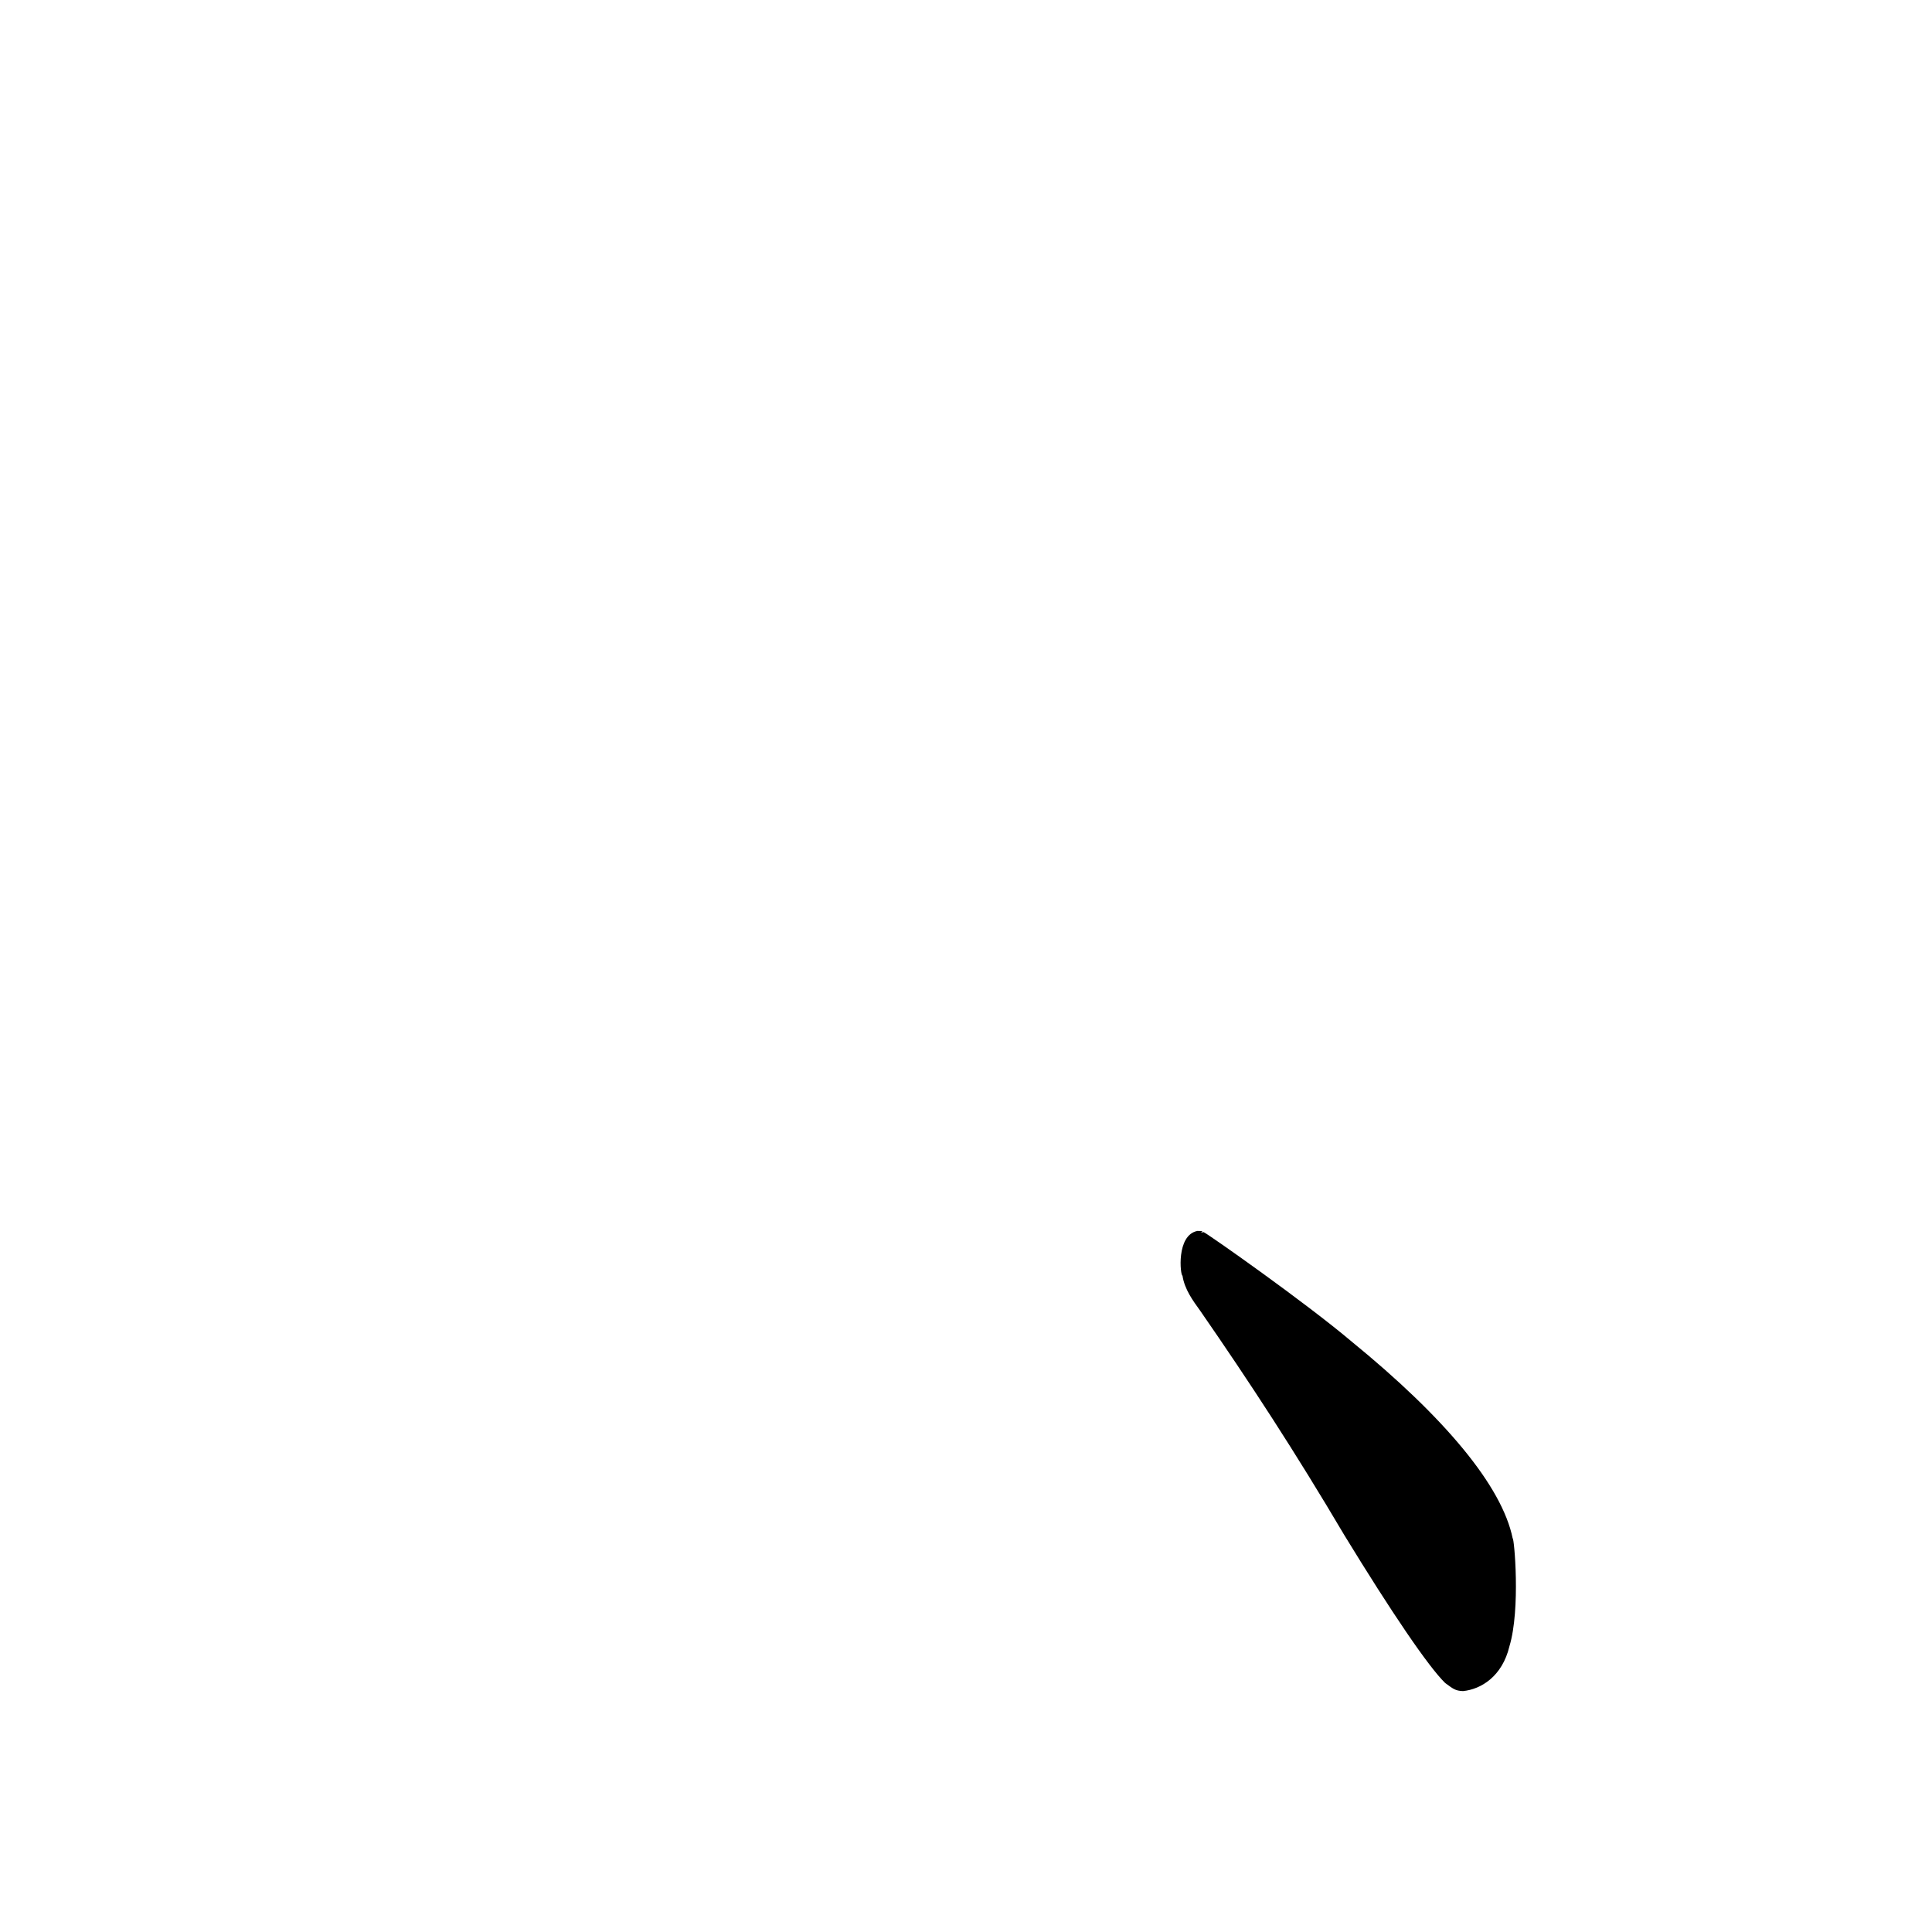
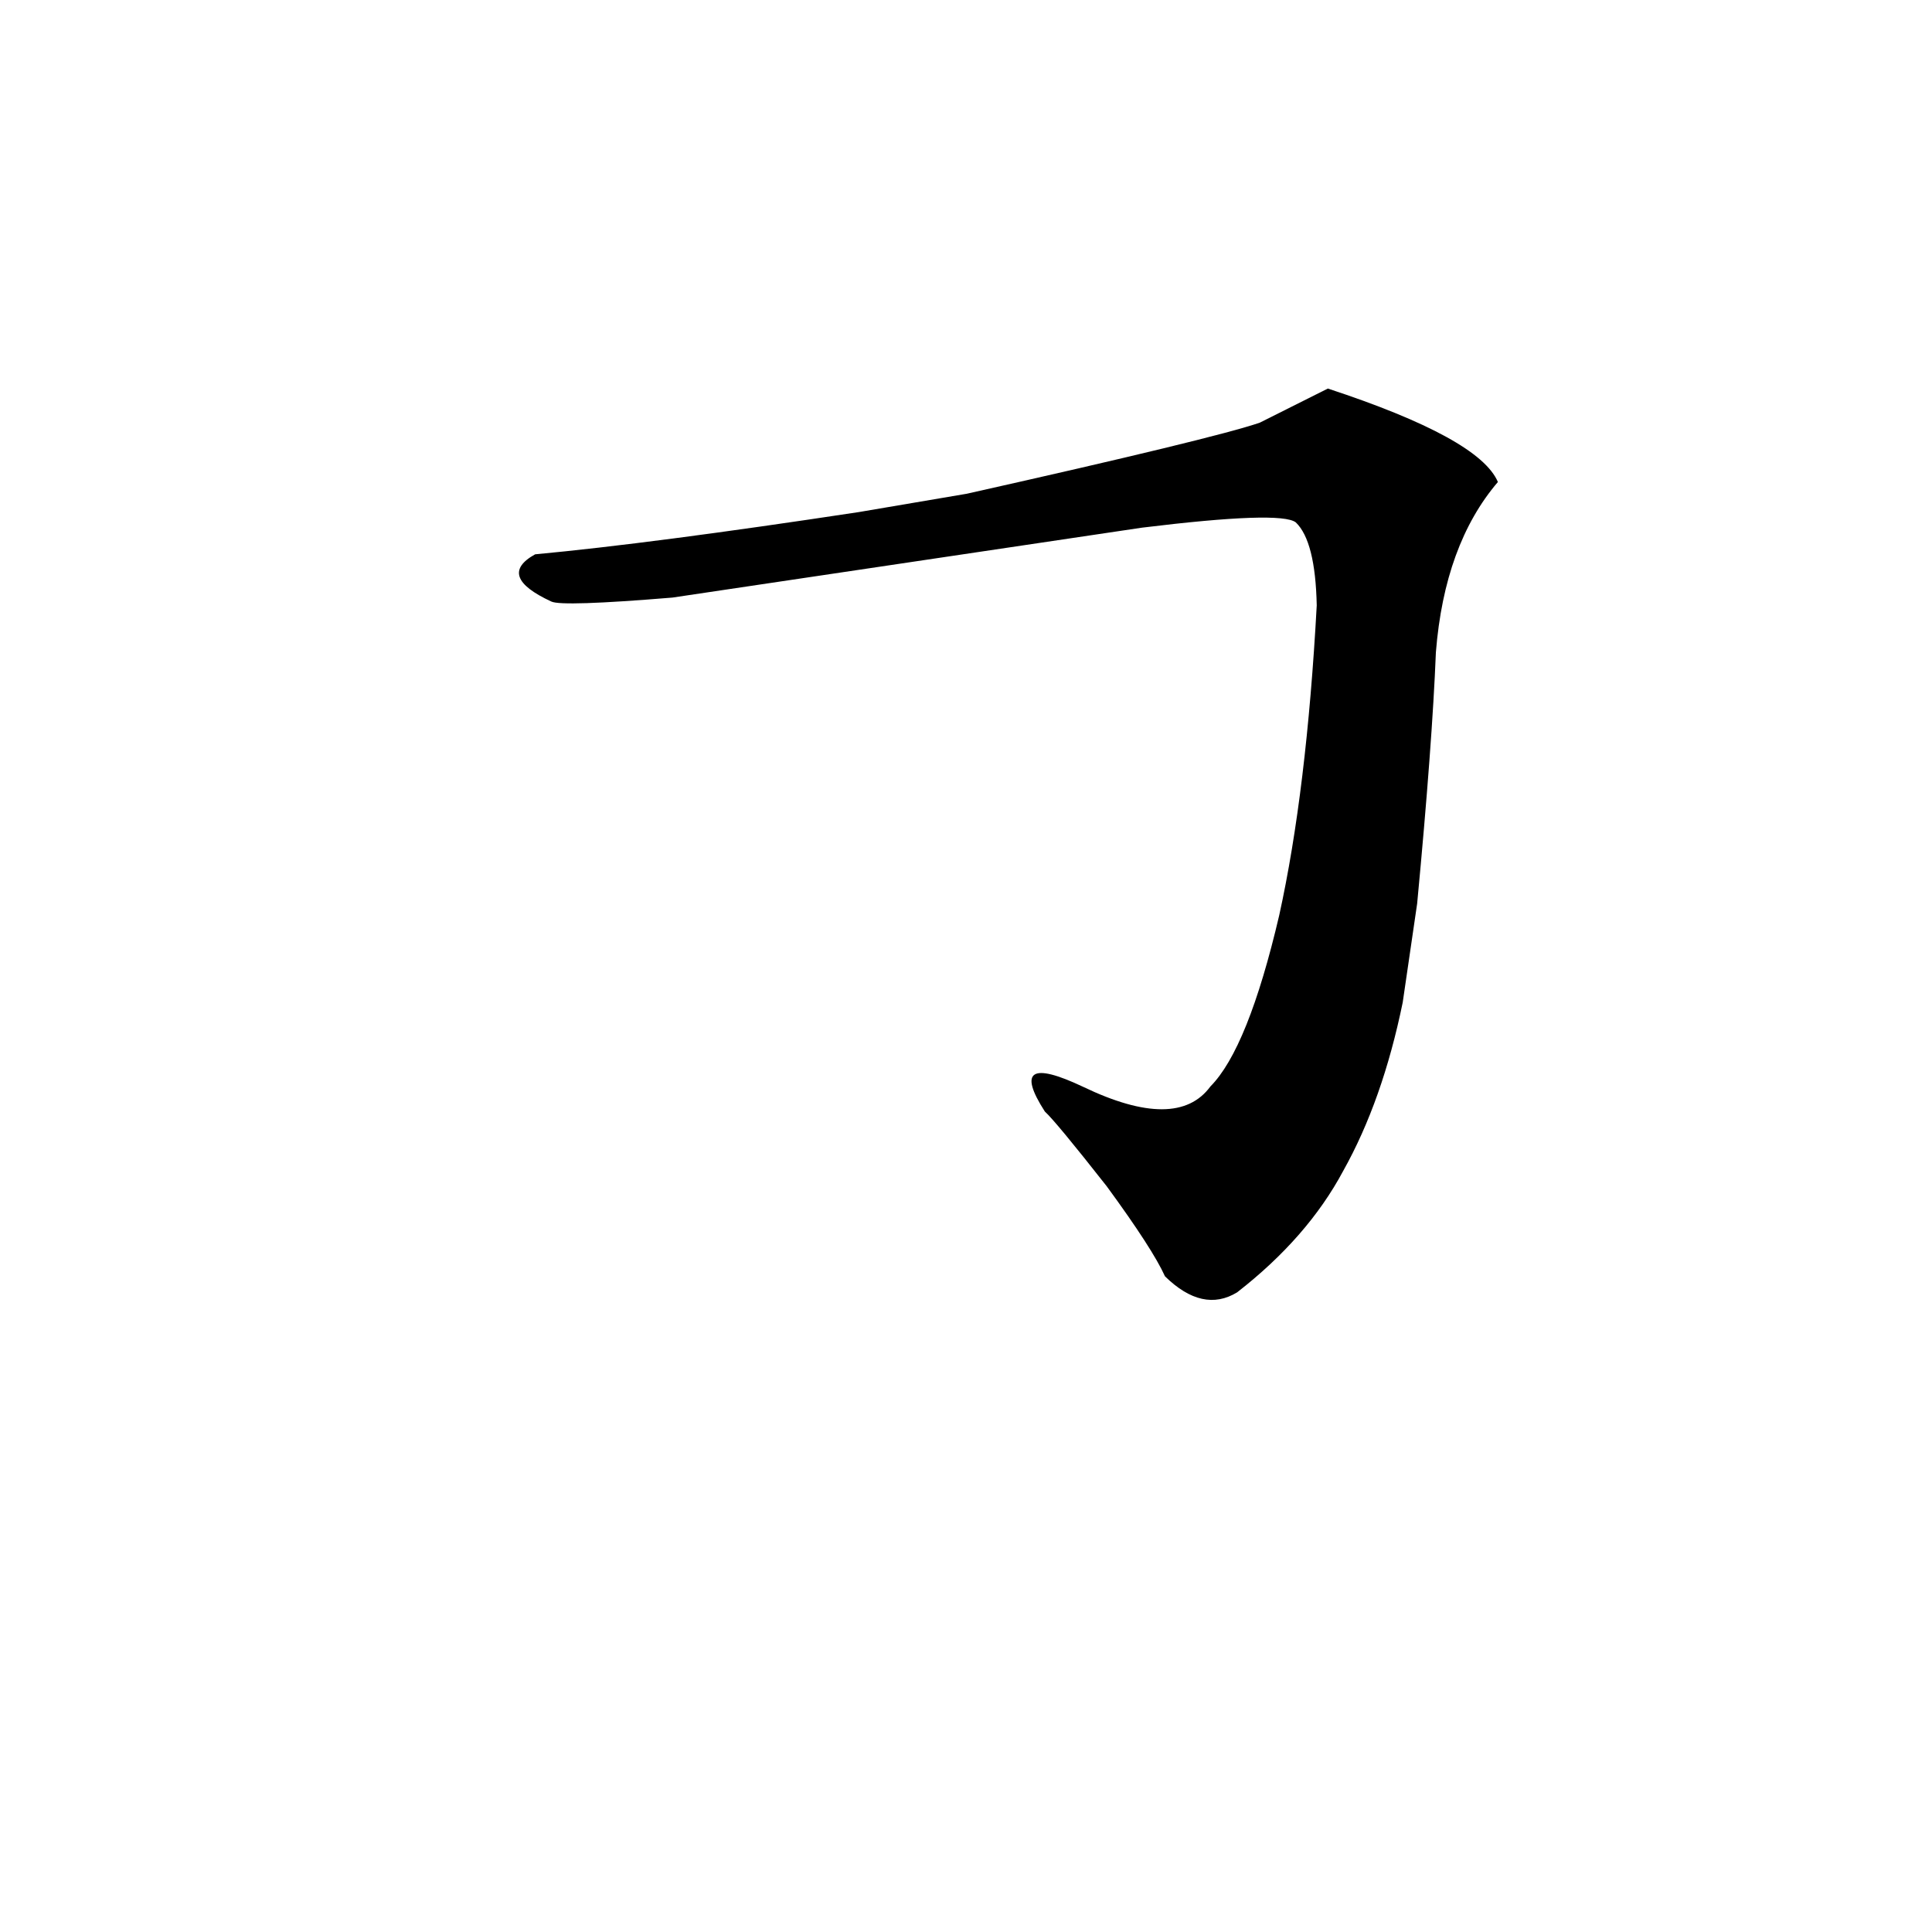
<svg xmlns="http://www.w3.org/2000/svg" height="1024" version="1.1" width="1024">
  <defs />
  <g>
-     <path d="M 634.681 652.417 C 623.264 654.597 625.603 676.196 626.738 676.108 C 627.814 683.351 632.342 689.482 636.051 694.605 C 662.456 732.742 686.488 769.589 712.529 813.667 C 737.745 854.931 757.192 883.497 765.956 892.011 C 769.992 894.929 771.222 896.192 775.435 896.313 C 784.96 895.362 796.22 888.566 800.033 872.554 C 806.018 852.791 802.517 814.766 801.754 815.395 C 796.106 787.66 765.768 751.343 716.593 711.215 C 691.969 690.369 640.877 654.471 637.987 653.058 C 633.409 653.899 640.788 652.371 634.681 652.417" fill="rgb(0, 0, 0)" opacity="0.999" stroke-width="1.0" />
+     <path d="M 667.689 224.033 Q 643.427 232.351 512.429 261.691 L 455.208 271.409 Q 345.461 288.046 283.631 293.798 Q 262.936 305.278 292.226 318.831 Q 297.854 321.555 356.391 316.729 L 605.29 279.67 Q 678.775 270.672 686.802 276.875 Q 697.186 286.803 697.897 320.858 Q 692.573 419.041 678.007 485.151 Q 661.482 555.766 641.539 575.846 Q 623.878 599.912 574.125 576.057 Q 532.799 556.502 553.787 589.126 Q 559.684 594.516 586.617 628.788 Q 611.02 662.135 617.464 676.476 Q 637.496 696.061 655.697 684.972 Q 693.075 655.91 711.935 620.589 Q 732.8 583.343 743.462 531.33 L 751.124 478.891 Q 759.121 394.263 761.05 345.744 Q 765.593 288.613 793.914 255.463 Q 784.121 232.345 703.791 205.939 L 667.689 224.033" fill="rgb(0, 0, 0)" opacity="1" stroke-width="1.0" />
  </g>
</svg>
